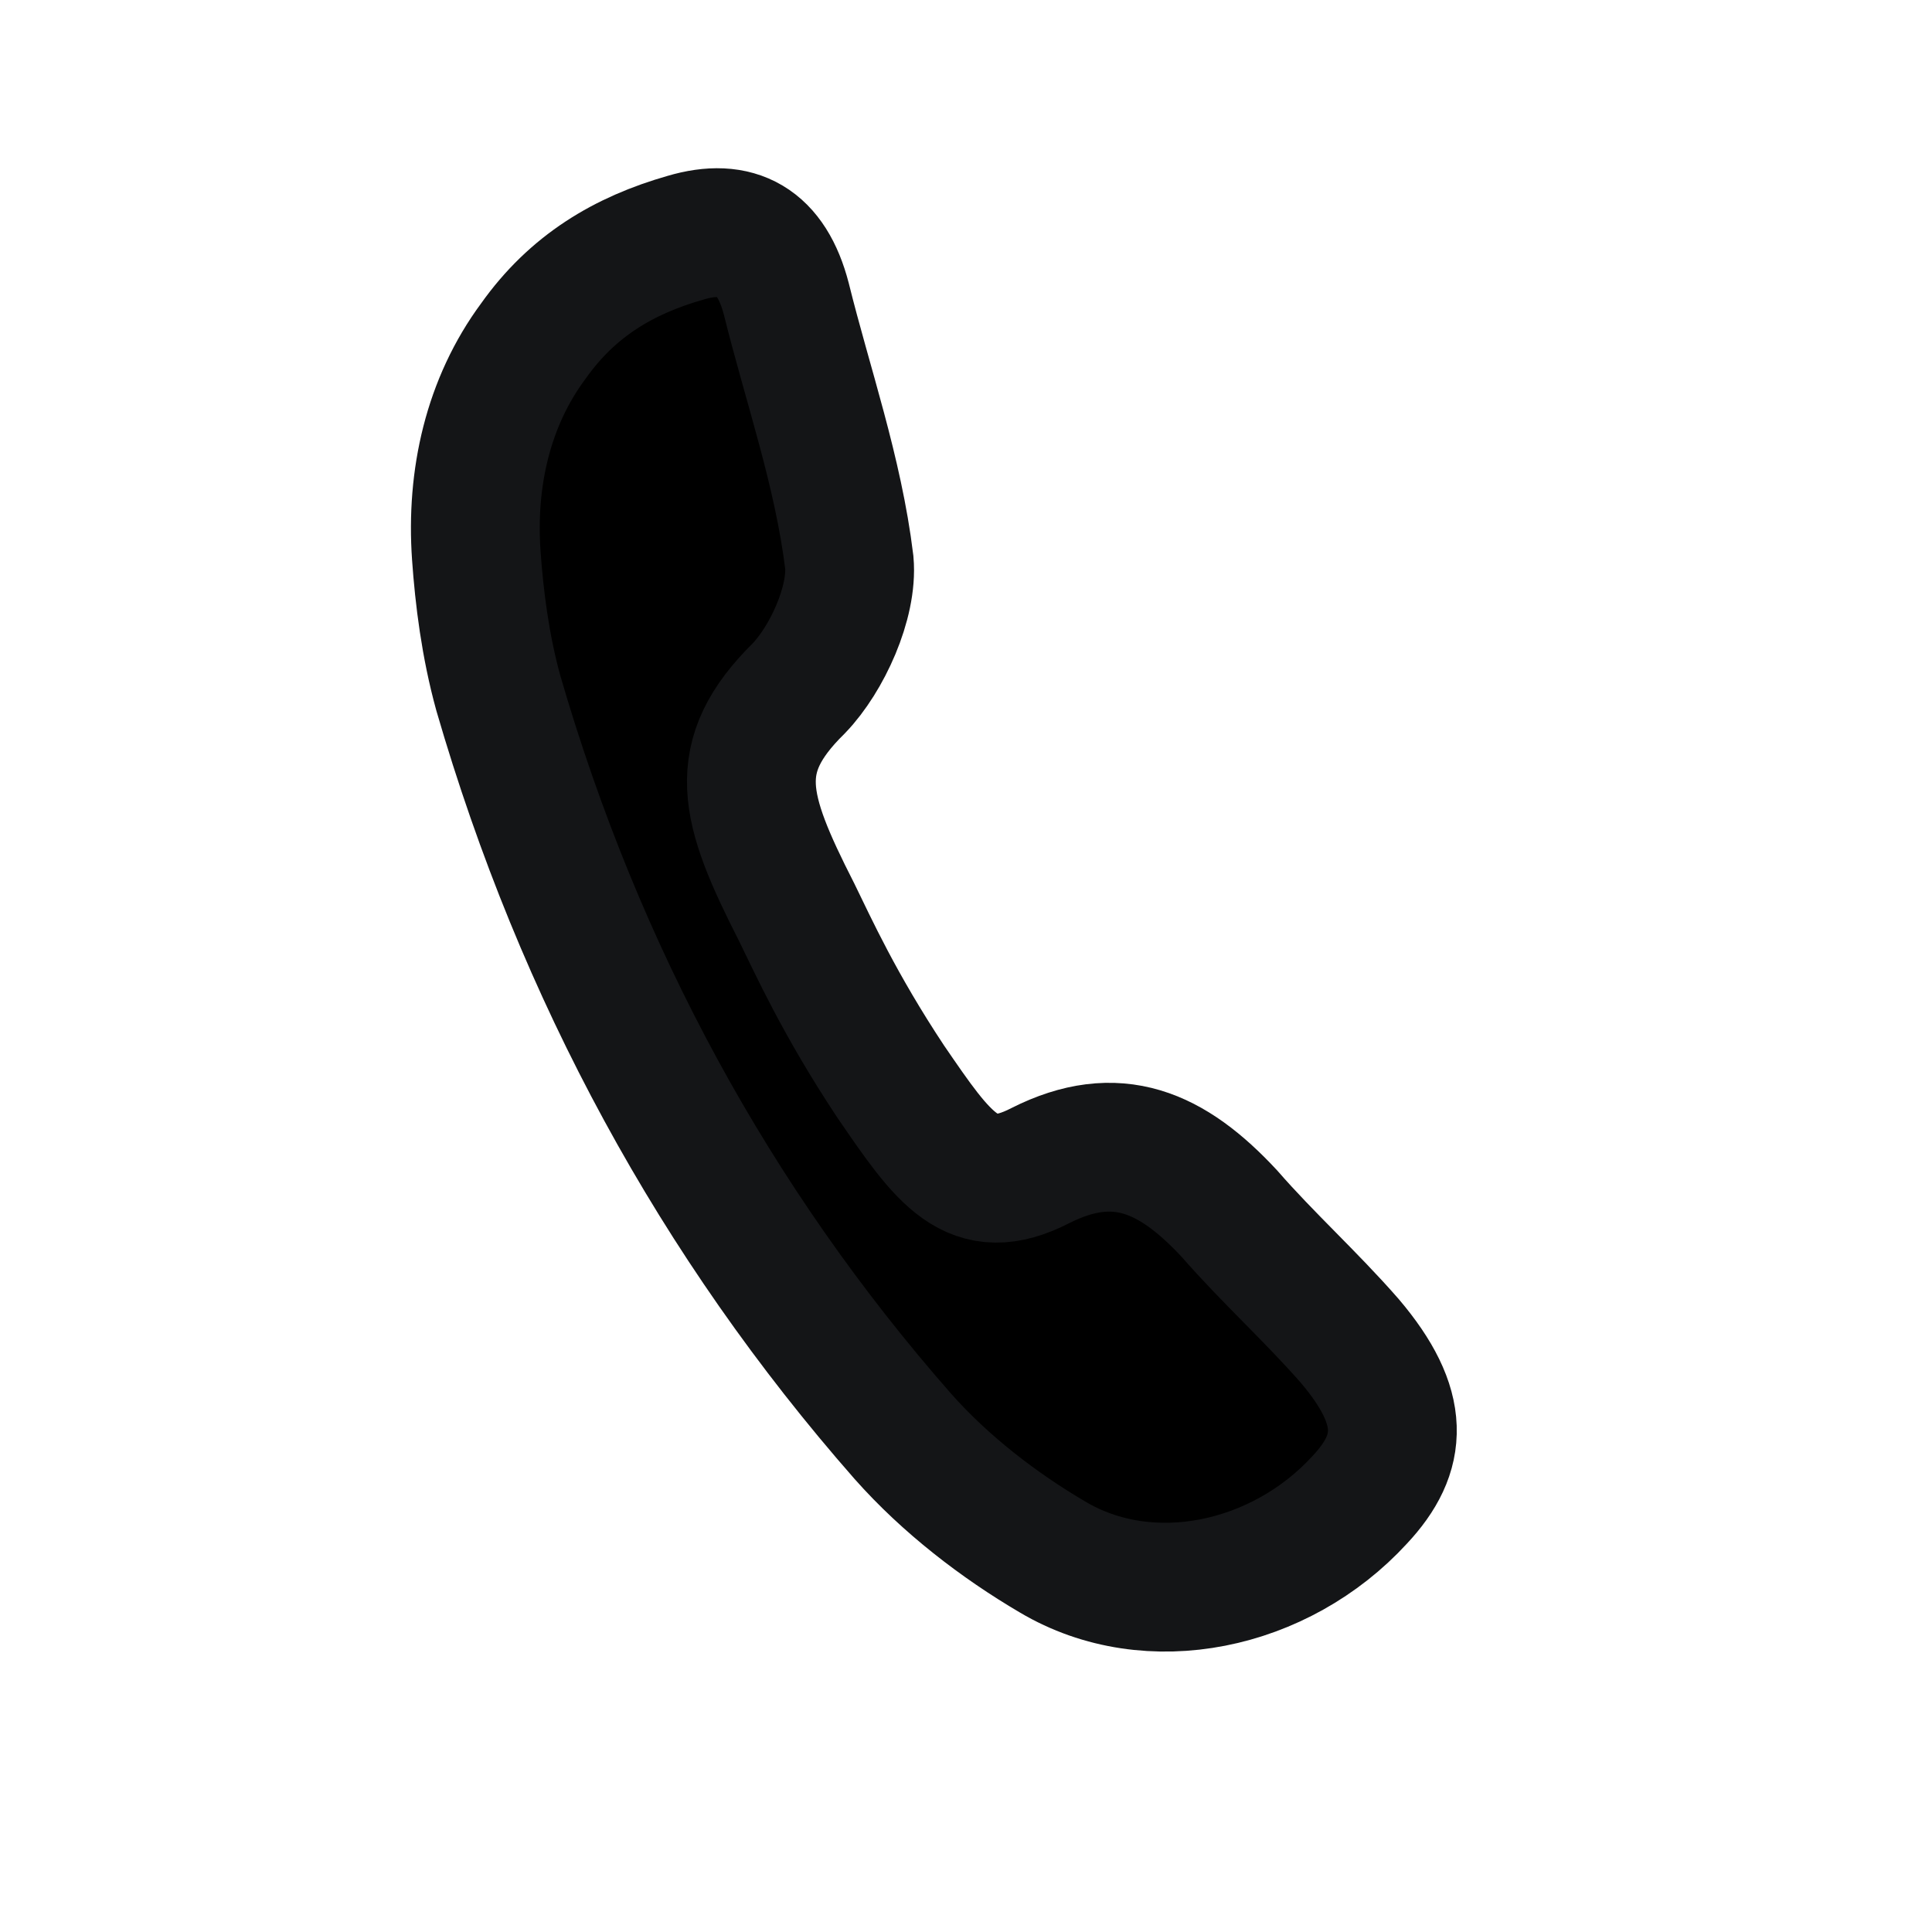
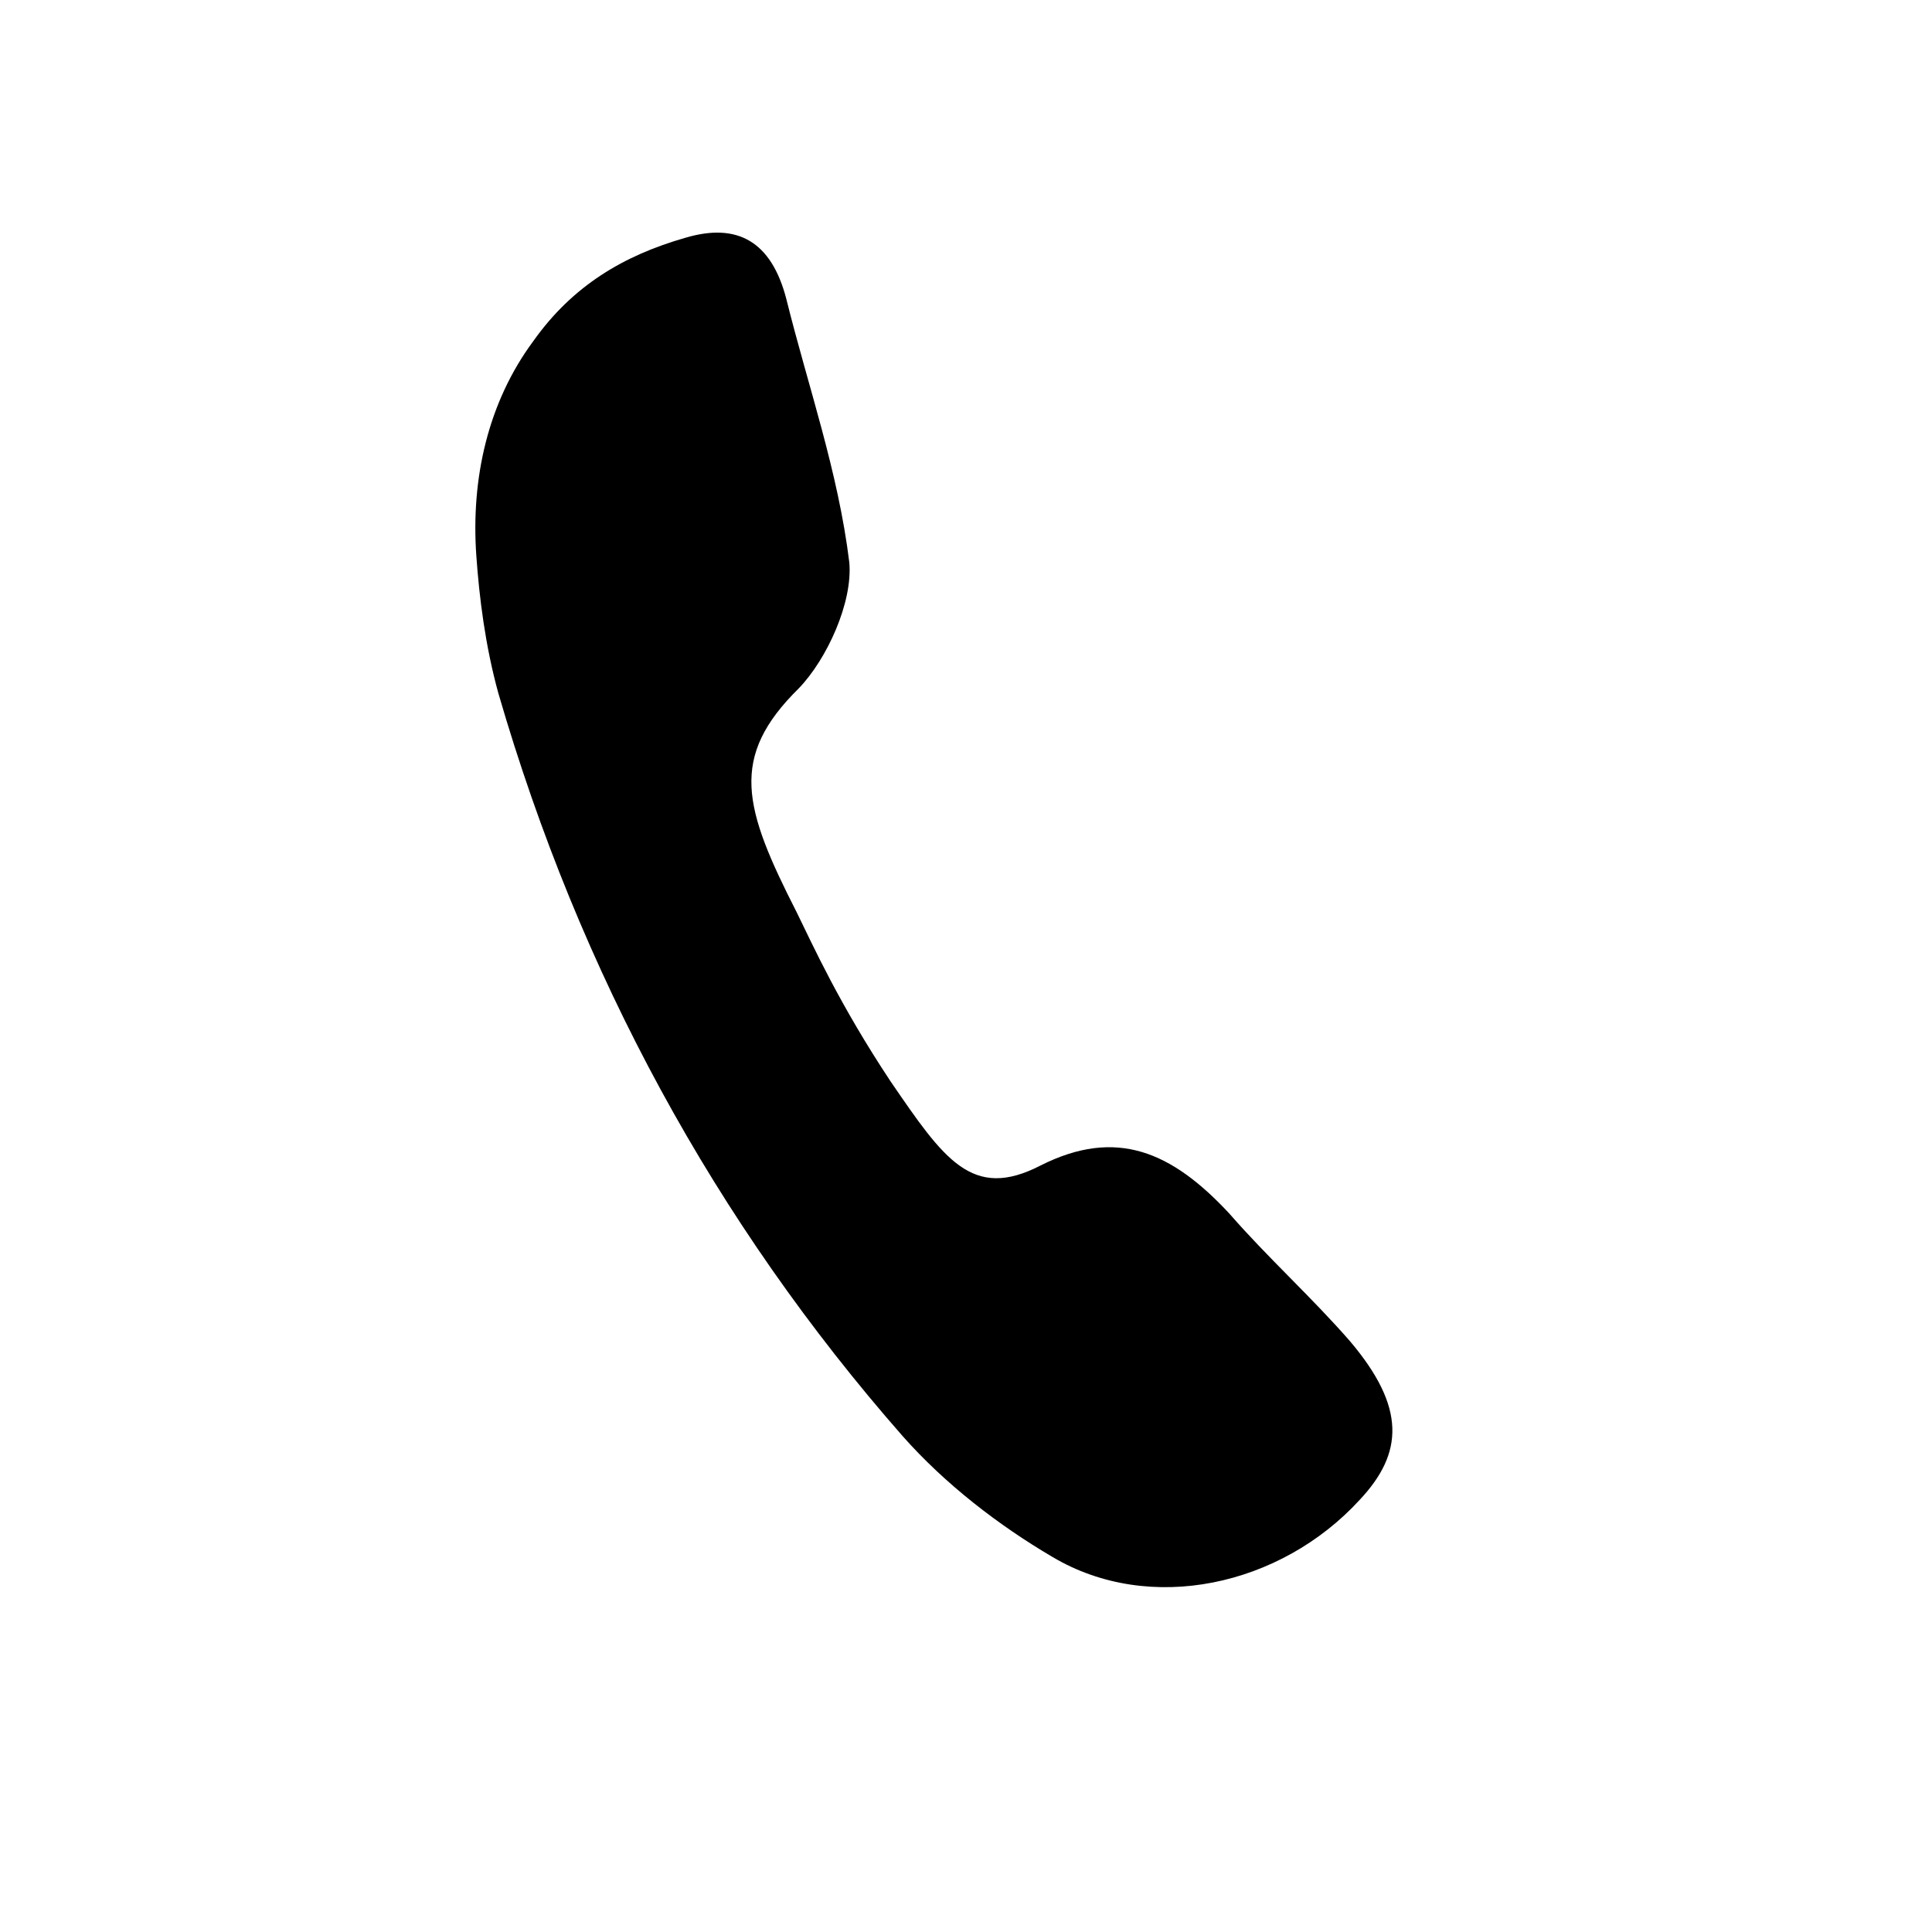
<svg xmlns="http://www.w3.org/2000/svg" width="30" height="30" viewBox="0 0 30 30">
-   <path d="M7.396 8.624C7.312 7.426 7.578 6.246 8.281 5.297C8.891 4.436 9.685 3.966 10.643 3.692C11.449 3.453 11.977 3.746 12.21 4.642C12.542 5.982 13.016 7.322 13.188 8.734C13.243 9.355 12.841 10.233 12.406 10.686C11.316 11.759 11.543 12.54 12.37 14.164C12.627 14.688 13.034 15.593 13.829 16.792C14.656 17.999 15.094 18.647 16.157 18.098C17.338 17.503 18.198 17.886 19.089 18.844C19.693 19.537 20.357 20.132 20.961 20.824C21.834 21.854 21.795 22.564 21.112 23.291C19.883 24.631 17.854 25.074 16.344 24.177C15.511 23.688 14.68 23.049 14.019 22.303C11.105 18.983 9.003 15.121 7.738 10.763C7.535 10.027 7.442 9.281 7.396 8.624Z" stroke="#141517" stroke-width="2" stroke-miterlimit="10" />
+   <path d="M7.396 8.624C7.312 7.426 7.578 6.246 8.281 5.297C8.891 4.436 9.685 3.966 10.643 3.692C11.449 3.453 11.977 3.746 12.21 4.642C12.542 5.982 13.016 7.322 13.188 8.734C13.243 9.355 12.841 10.233 12.406 10.686C11.316 11.759 11.543 12.54 12.37 14.164C12.627 14.688 13.034 15.593 13.829 16.792C14.656 17.999 15.094 18.647 16.157 18.098C17.338 17.503 18.198 17.886 19.089 18.844C19.693 19.537 20.357 20.132 20.961 20.824C21.834 21.854 21.795 22.564 21.112 23.291C19.883 24.631 17.854 25.074 16.344 24.177C15.511 23.688 14.68 23.049 14.019 22.303C11.105 18.983 9.003 15.121 7.738 10.763C7.535 10.027 7.442 9.281 7.396 8.624Z" stroke-width="2" stroke-miterlimit="10" />
</svg>
